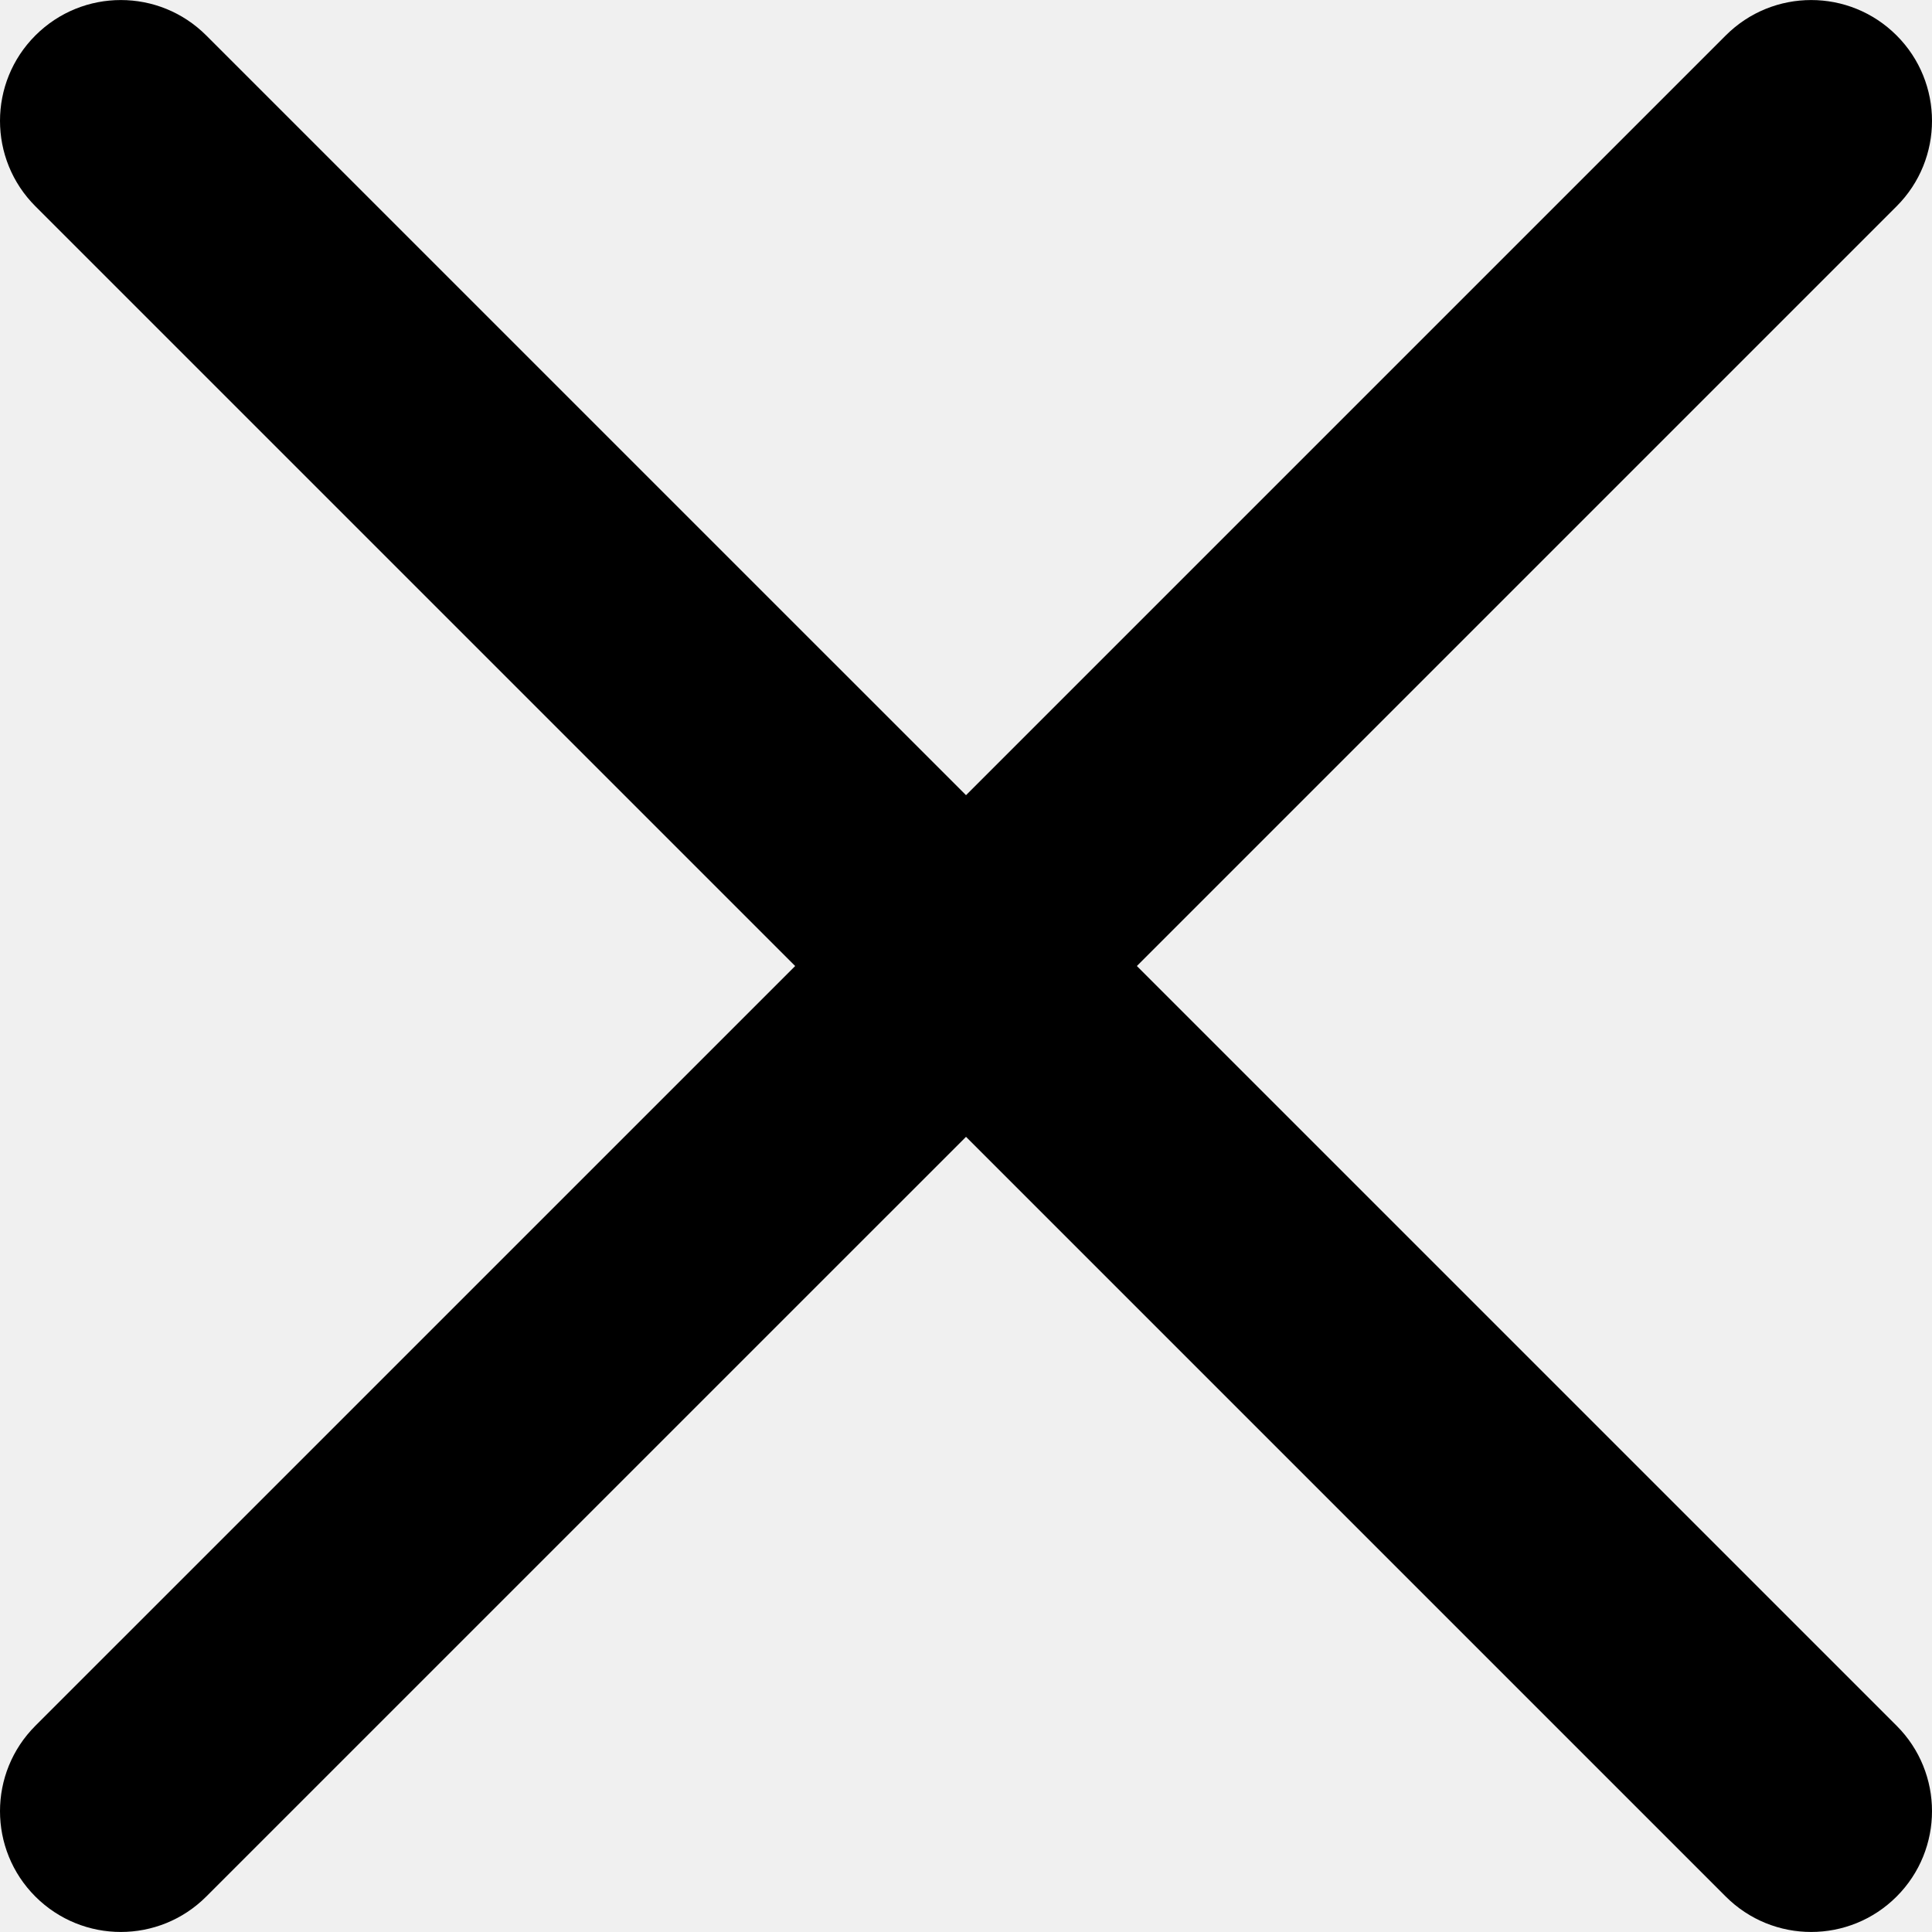
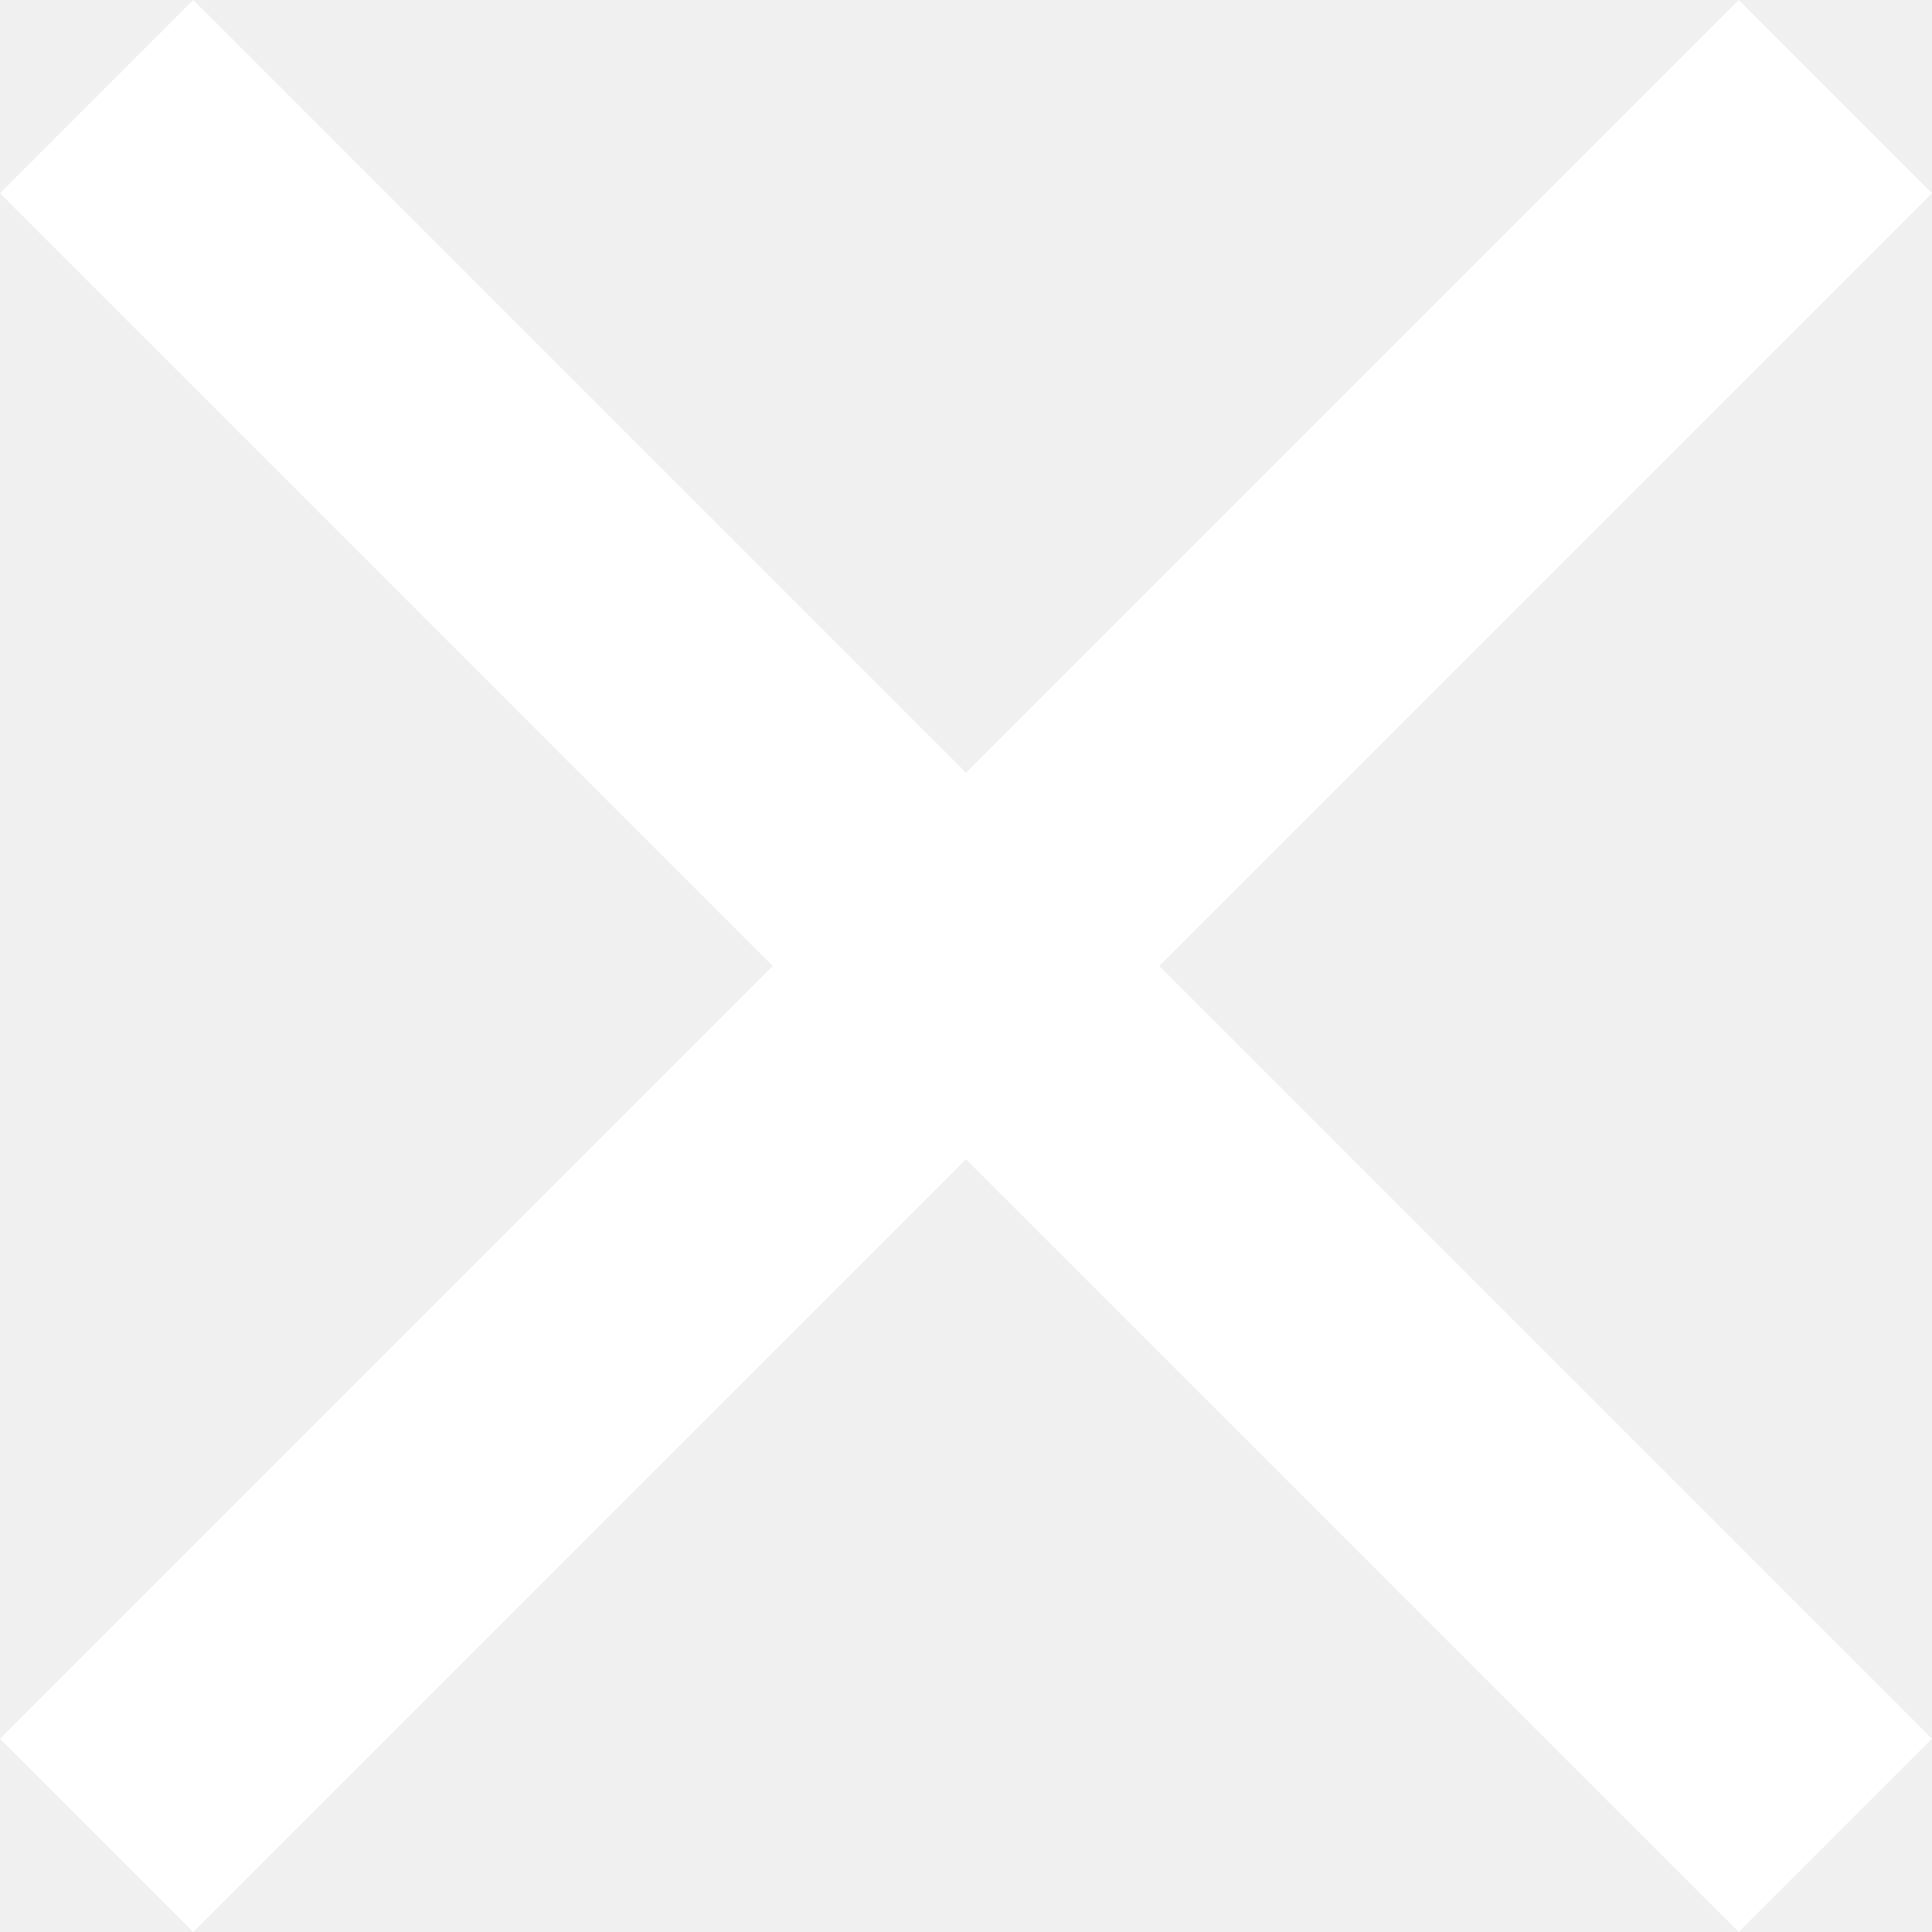
- <svg xmlns="http://www.w3.org/2000/svg" version="1.1" id="Capa_1" x="0px" y="0px" viewBox="0 0 47.971 47.971" style="enable-background:new 0 0 47.971 47.971;" xml:space="preserve">
+ <svg xmlns="http://www.w3.org/2000/svg" version="1.1" id="Capa_1" x="0px" y="0px" width="357px" height="357px" viewBox="0 0 357 357" style="enable-background:new 0 0 357 357;" xml:space="preserve">
  <g>
-     <path d="M28.228,23.986L47.092,5.122c1.172-1.171,1.172-3.071,0-4.242c-1.172-1.172-3.07-1.172-4.242,0L23.986,19.744L5.121,0.88   c-1.172-1.172-3.07-1.172-4.242,0c-1.172,1.171-1.172,3.071,0,4.242l18.865,18.864L0.879,42.85c-1.172,1.171-1.172,3.071,0,4.242   C1.465,47.677,2.233,47.97,3,47.97s1.535-0.293,2.121-0.879l18.865-18.864L42.85,47.091c0.586,0.586,1.354,0.879,2.121,0.879   s1.535-0.293,2.121-0.879c1.172-1.171,1.172-3.071,0-4.242L28.228,23.986z" />
+     <g id="close">
+       <polygon fill="#ffffff" points="357,35.7 321.3,0 178.5,142.8 35.7,0 0,35.7 142.8,178.5 0,321.3 35.7,357 178.5,214.2 321.3,357 357,321.3     214.2,178.5   " />
+     </g>
  </g>
  <g>
</g>
  <g>
</g>
  <g>
</g>
  <g>
</g>
  <g>
</g>
  <g>
</g>
  <g>
</g>
  <g>
</g>
  <g>
</g>
  <g>
</g>
  <g>
</g>
  <g>
</g>
  <g>
</g>
  <g>
</g>
  <g>
</g>
</svg>
